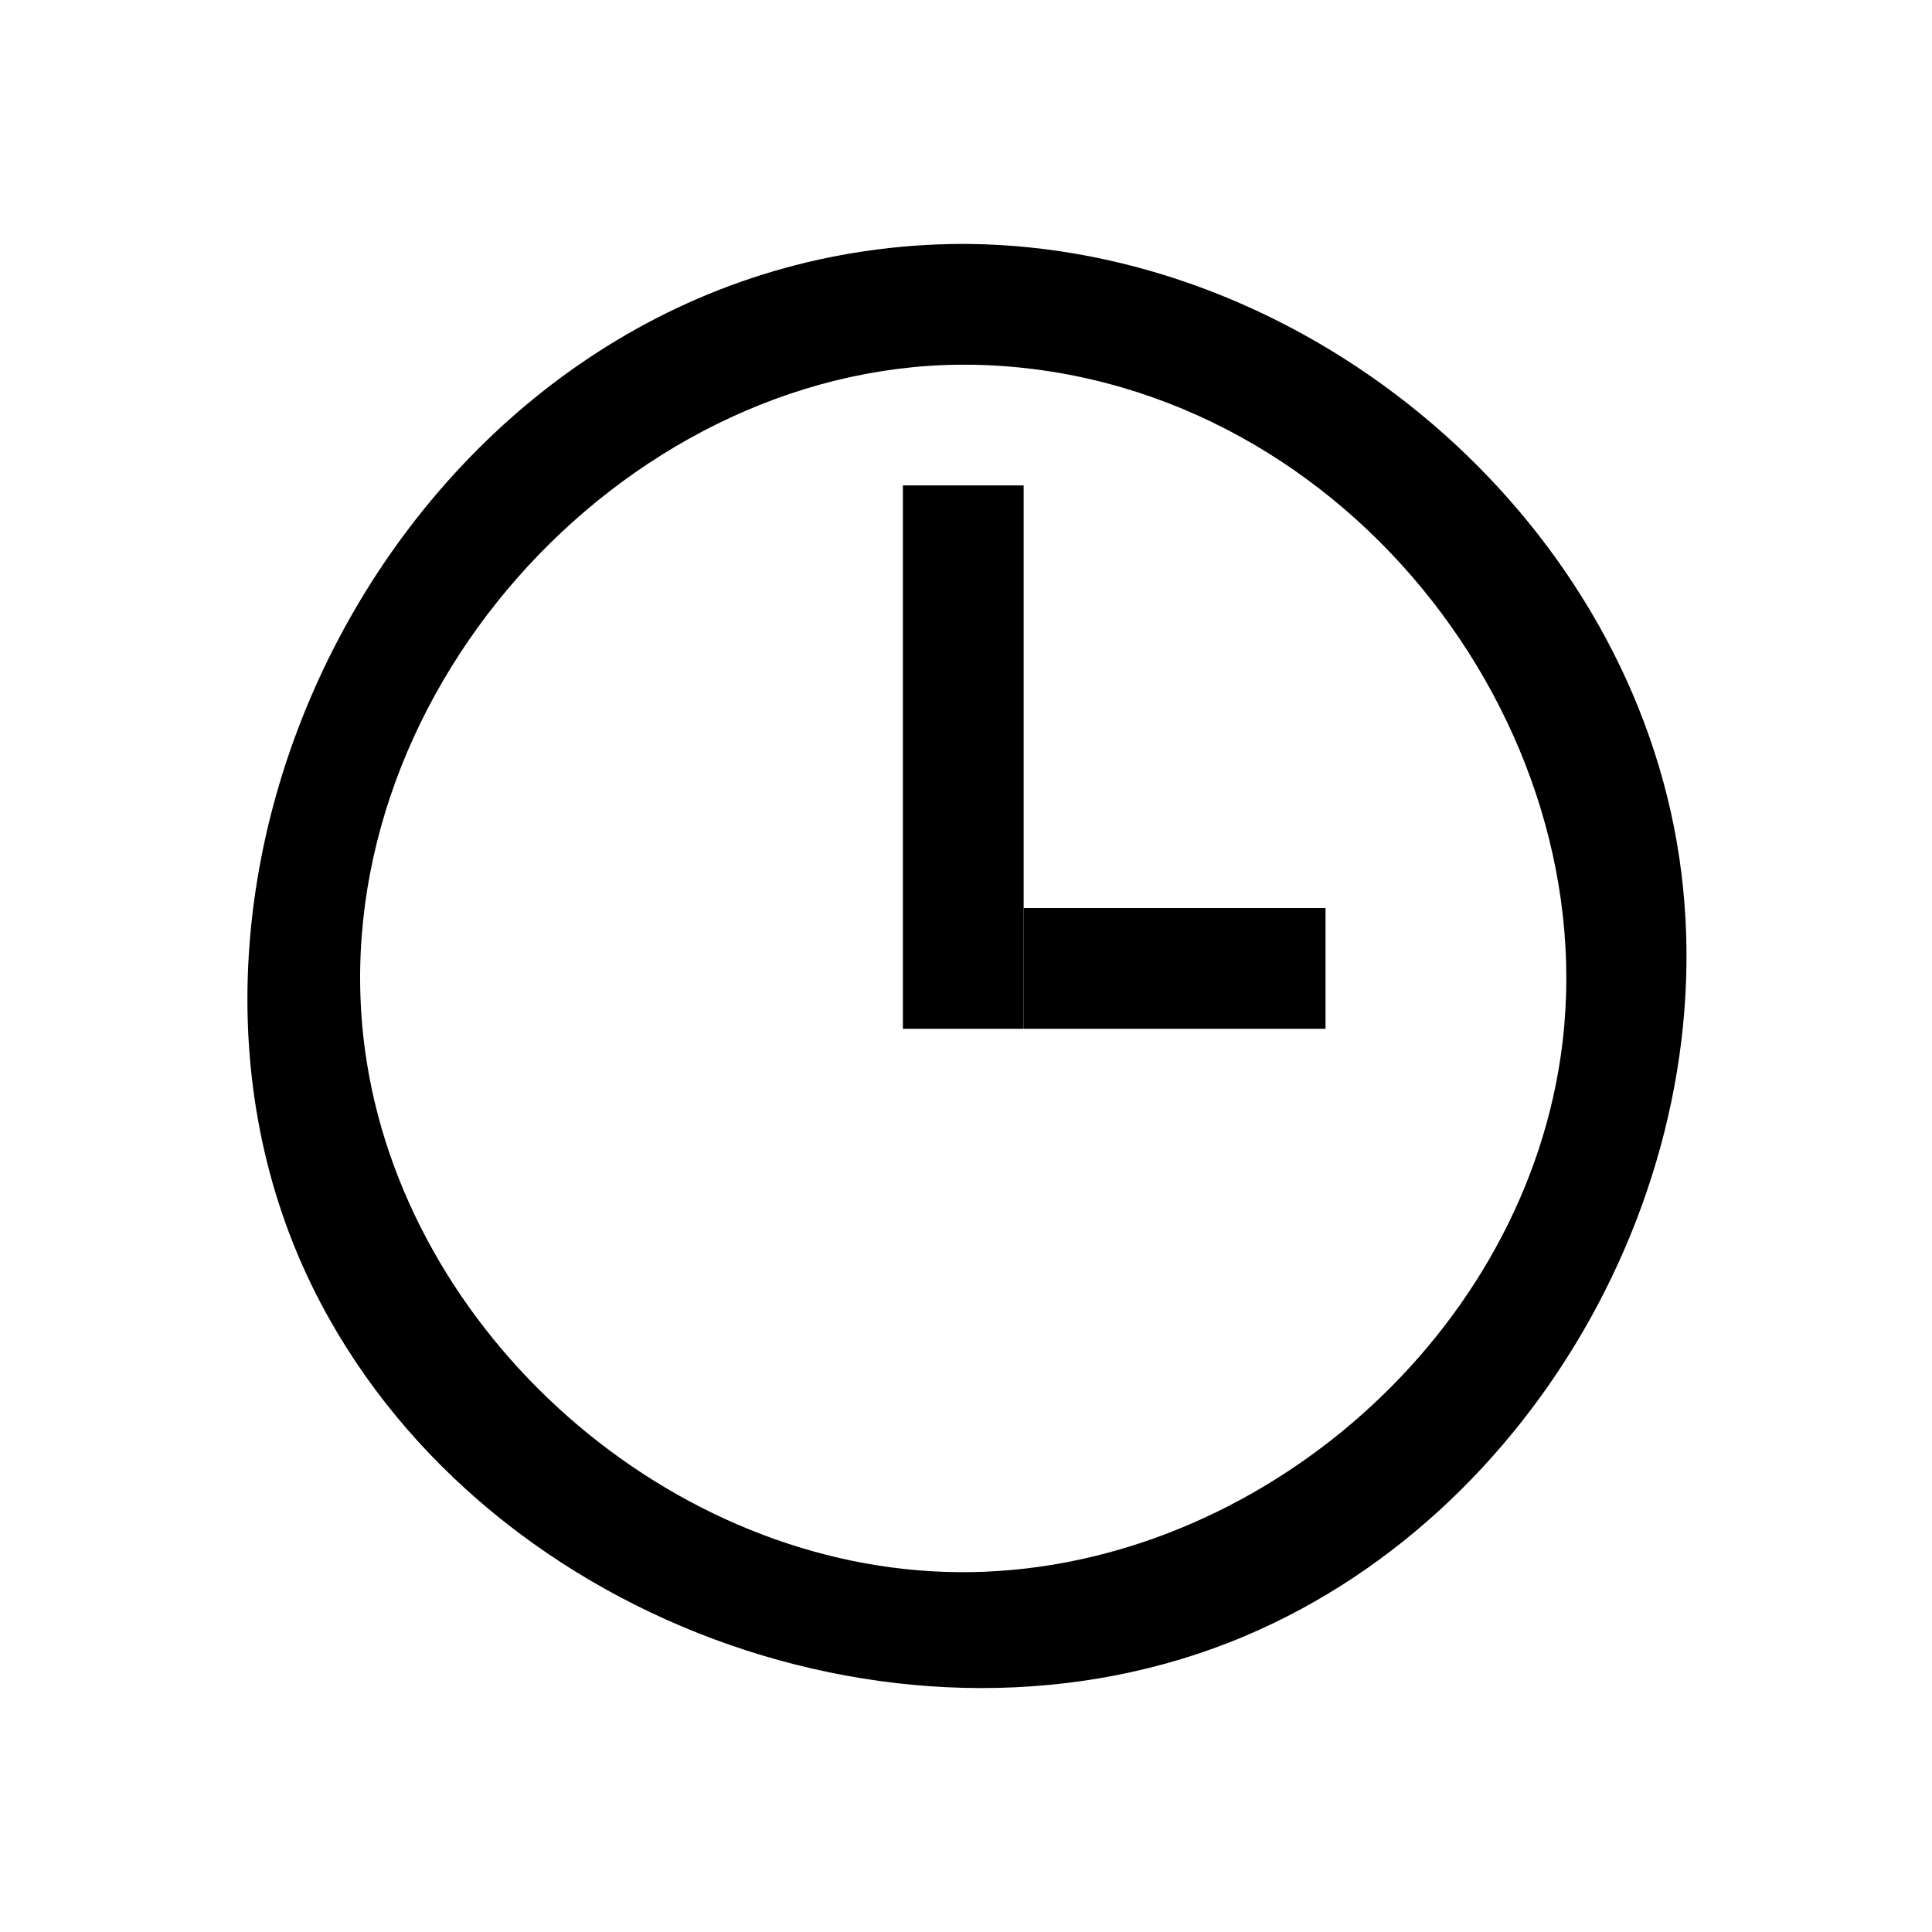
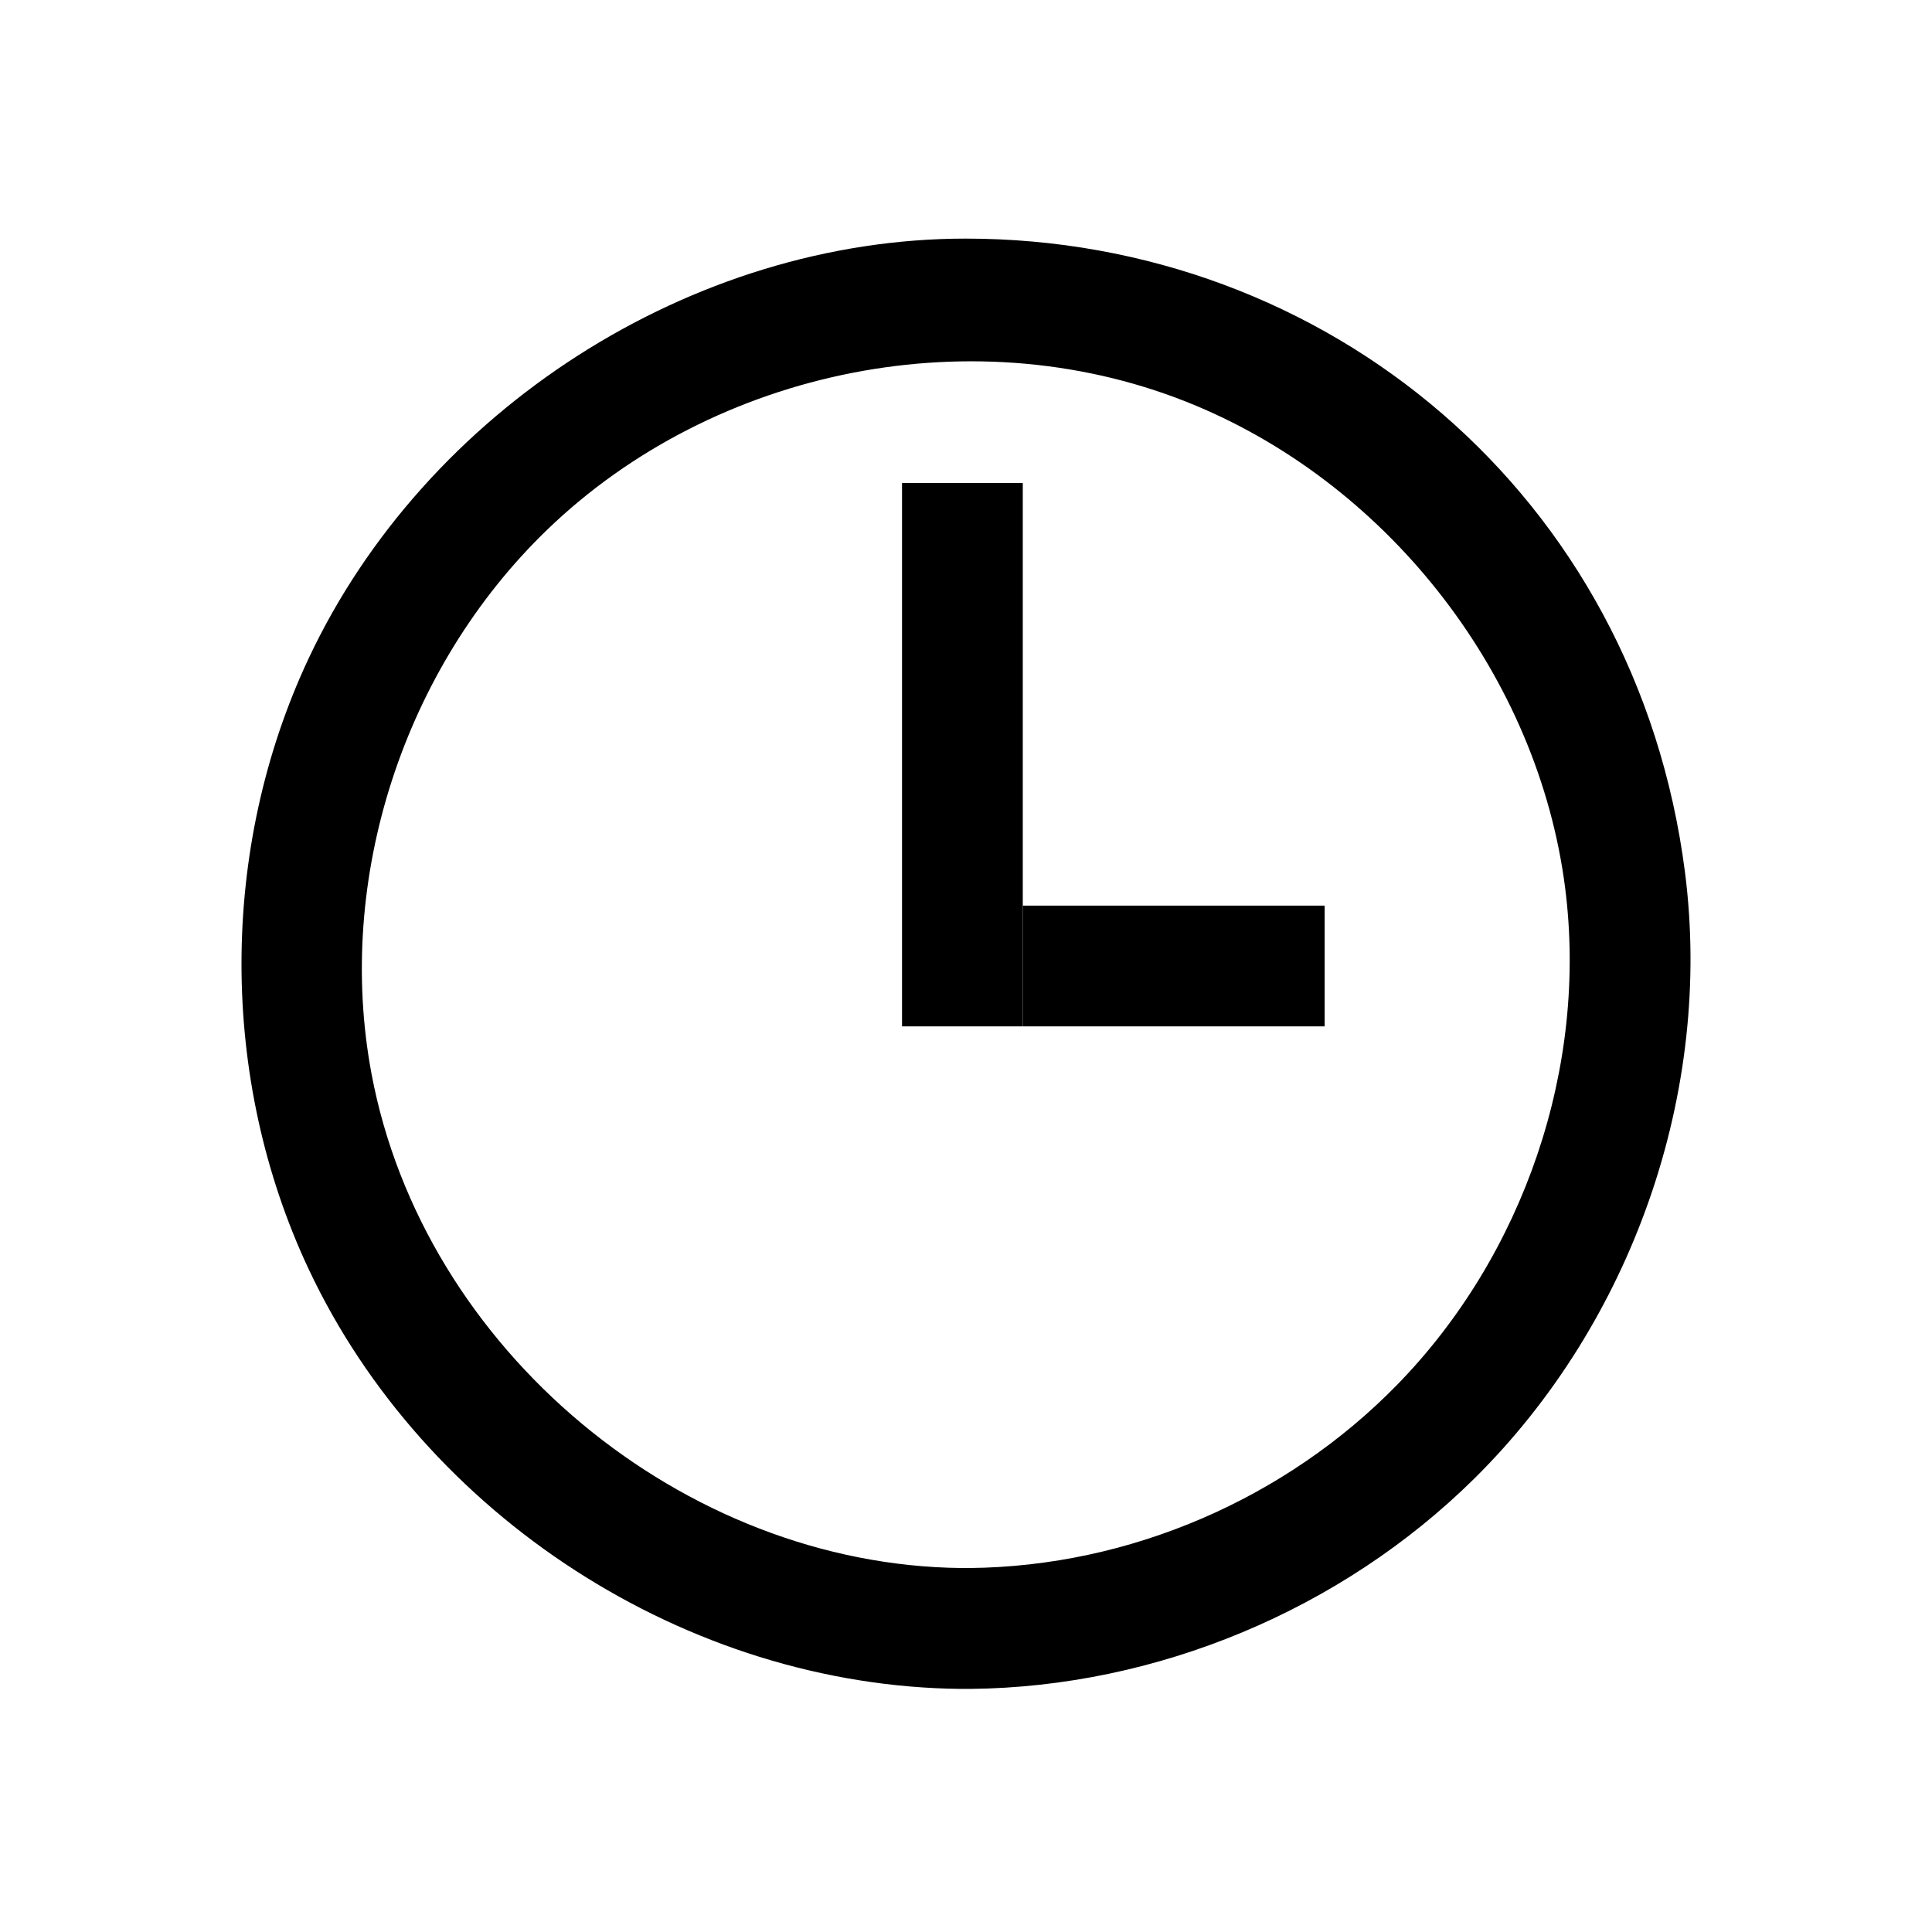
<svg xmlns="http://www.w3.org/2000/svg" width="100%" height="100%" viewBox="0 0 64 64" version="1.1" xml:space="preserve" style="fill-rule:evenodd;clip-rule:evenodd;stroke-linejoin:round;stroke-miterlimit:1.414;">
  <g id="clock">
-     <path d="M32.065,8.081c10.961,0.104 21.241,8.494 23.387,19.312c2.128,10.73 -4.111,22.528 -14.204,26.8c-11.137,4.714 -25.519,-0.579 -30.906,-11.581c-6.93,-14.153 3.669,-34.14 21.104,-34.527c0.206,-0.004 0.413,-0.005 0.619,-0.004Zm-0.285,4c-11.244,0.107 -21.232,11.162 -19.693,22.674c1.262,9.435 10.123,17.264 19.693,17.325c9.511,0.06 18.517,-7.516 19.918,-17.076c1.619,-11.046 -7.371,-22.653 -19.399,-22.92c-0.173,-0.003 -0.346,-0.004 -0.519,-0.003Z" style="fill-rule:nonzero;" />
-     <rect x="29.91" y="16.08" width="4" height="18" />
-     <rect x="33.91" y="30.08" width="10" height="4" />
+     <path d="M32.142,55.947c6.179,-0.06 12.297,-2.62 16.696,-6.967c5.225,-5.163 7.916,-12.803 6.978,-20.096c-1.609,-12.499 -11.883,-20.98 -23.828,-20.98c-9.075,0 -17.896,5.677 -21.765,13.909c-2.961,6.303 -2.967,13.911 0,20.225c3.842,8.174 12.517,13.821 21.61,13.909c0.103,0 0.206,0 0.309,0Zm-0.283,-4.004c-9.23,-0.089 -17.841,-7.227 -19.553,-16.378c-1.208,-6.451 1.071,-13.433 5.818,-18.015c5.543,-5.35 14.253,-7.142 21.496,-4.11c6.481,2.714 11.331,9.014 12.225,15.955c0.766,5.949 -1.369,12.185 -5.565,16.48c-3.68,3.767 -8.841,6.017 -14.164,6.068c-0.085,0 -0.171,0 -0.257,0Z" style="fill-rule:nonzero;" />
+     <rect x="29.881" y="16" width="4" height="18" />
+     <rect x="33.881" y="30" width="10" height="4" />
  </g>
</svg>
